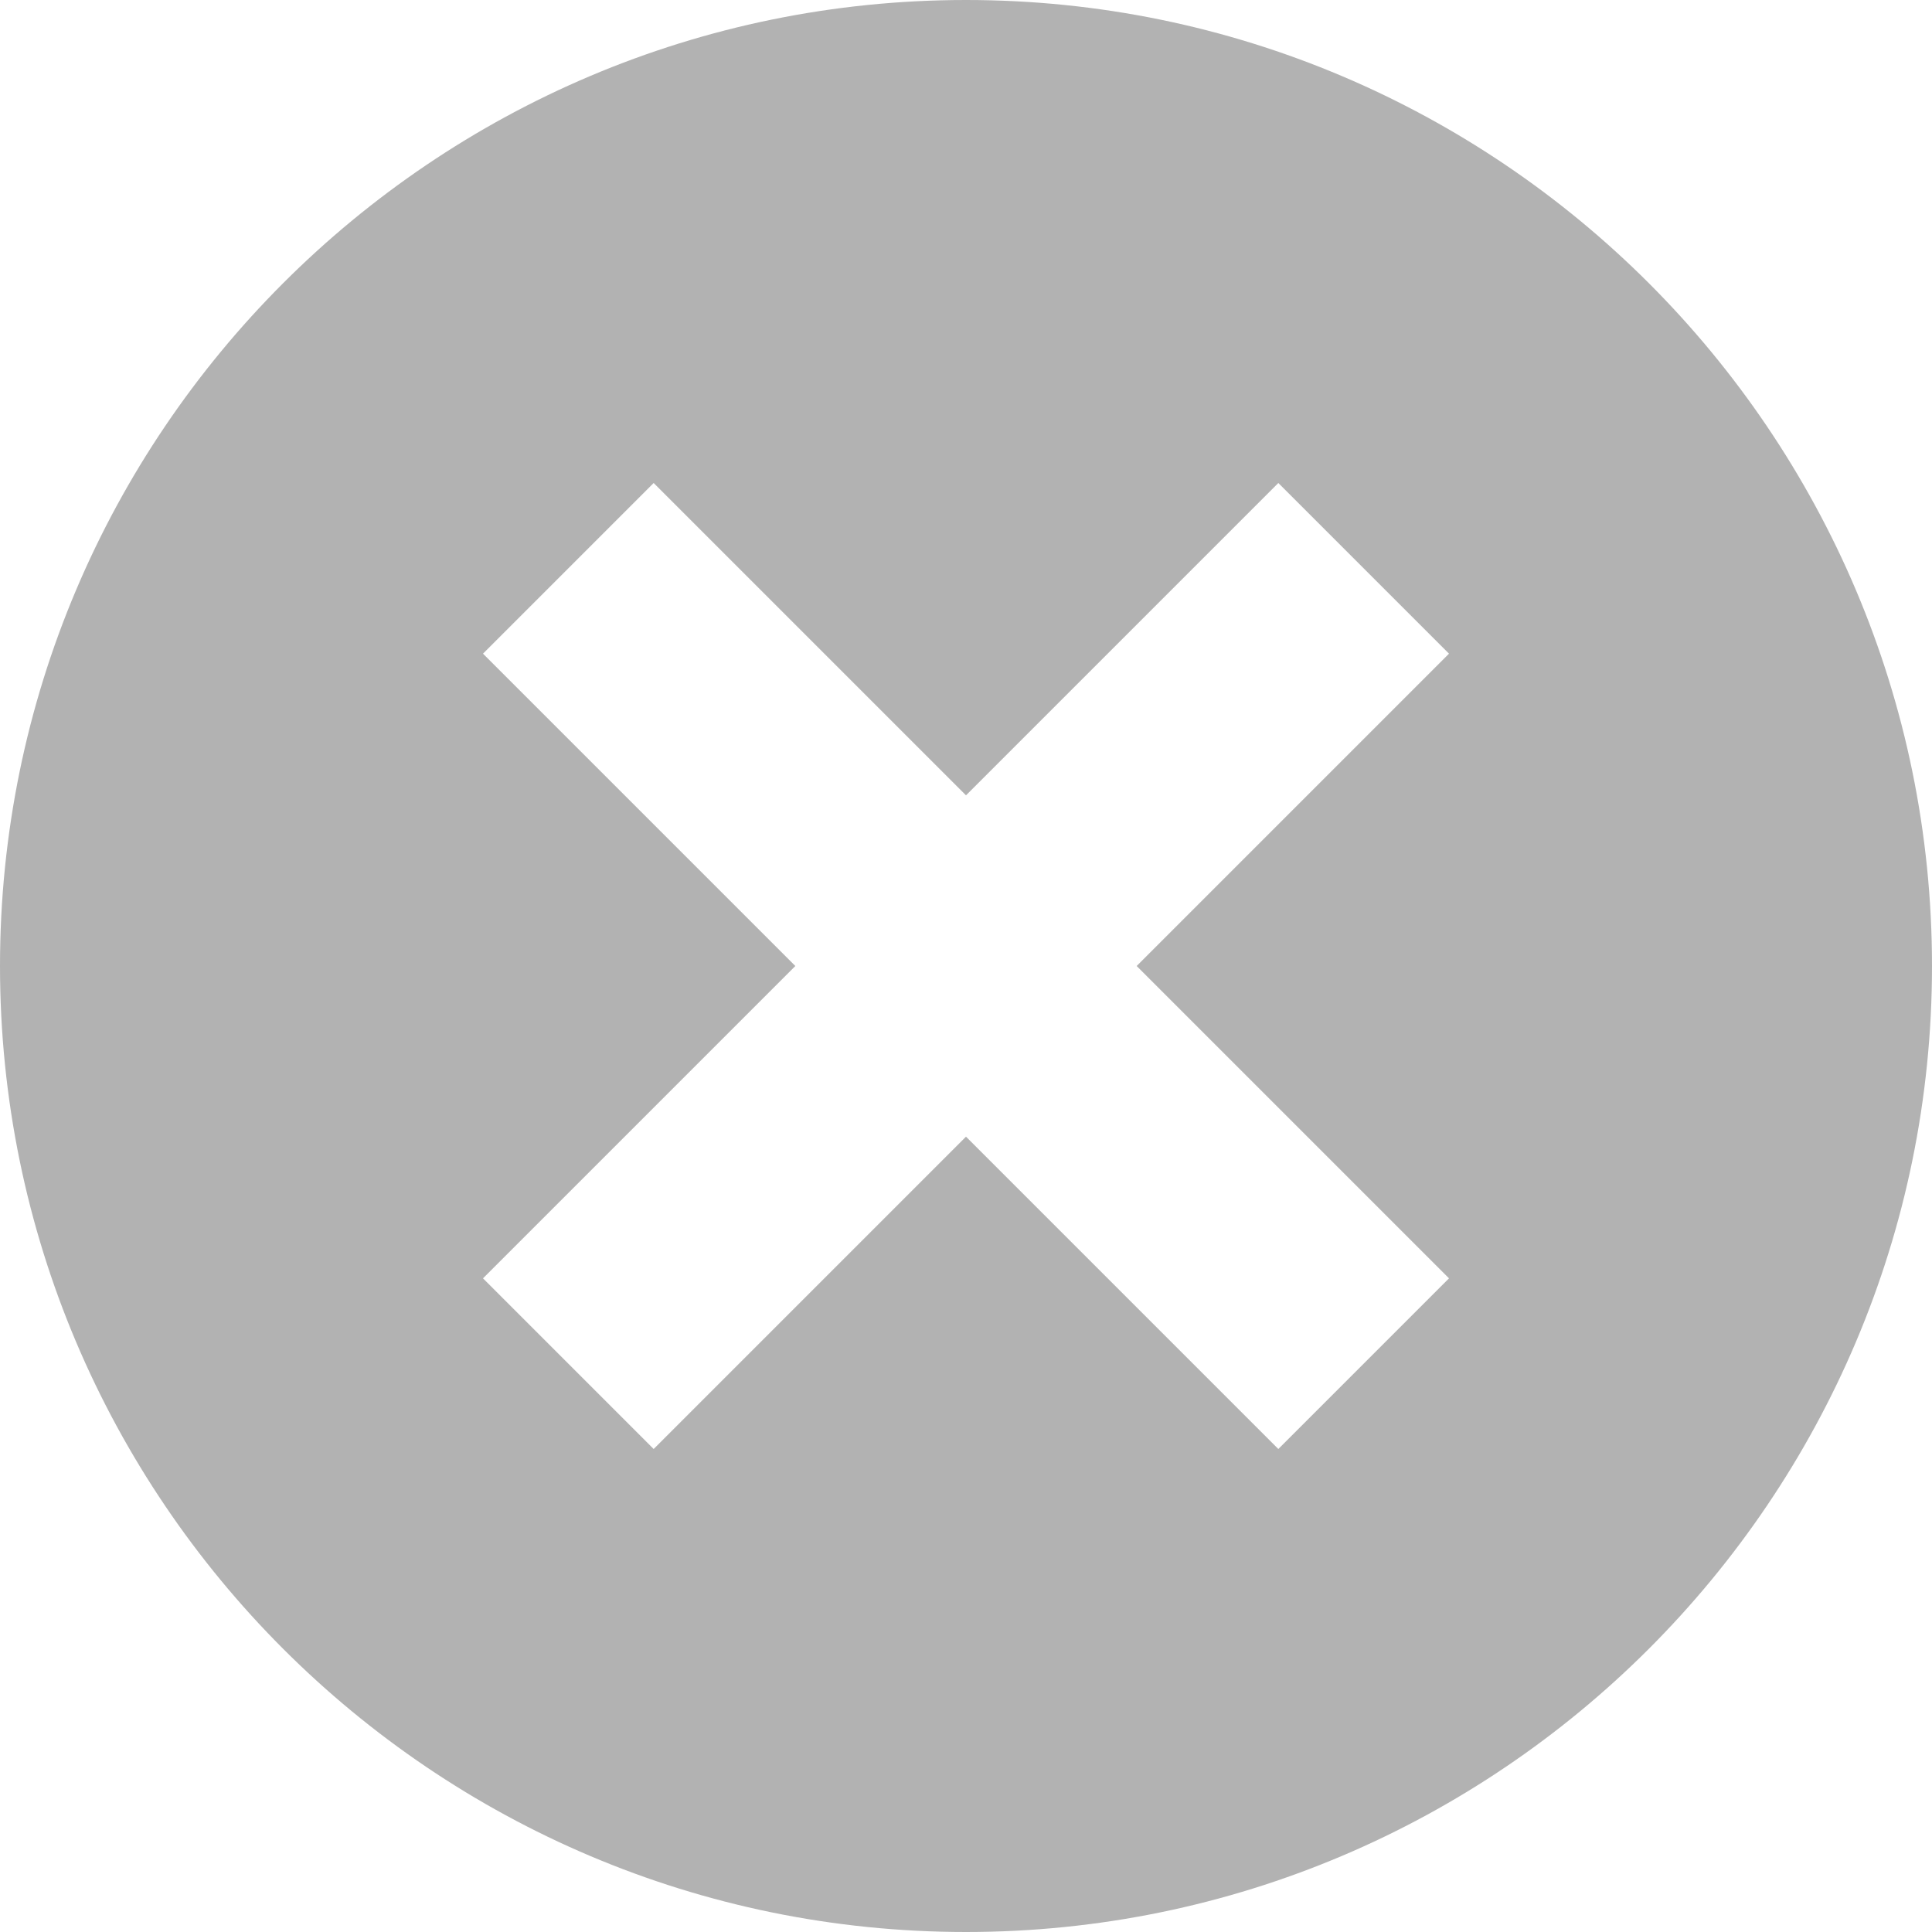
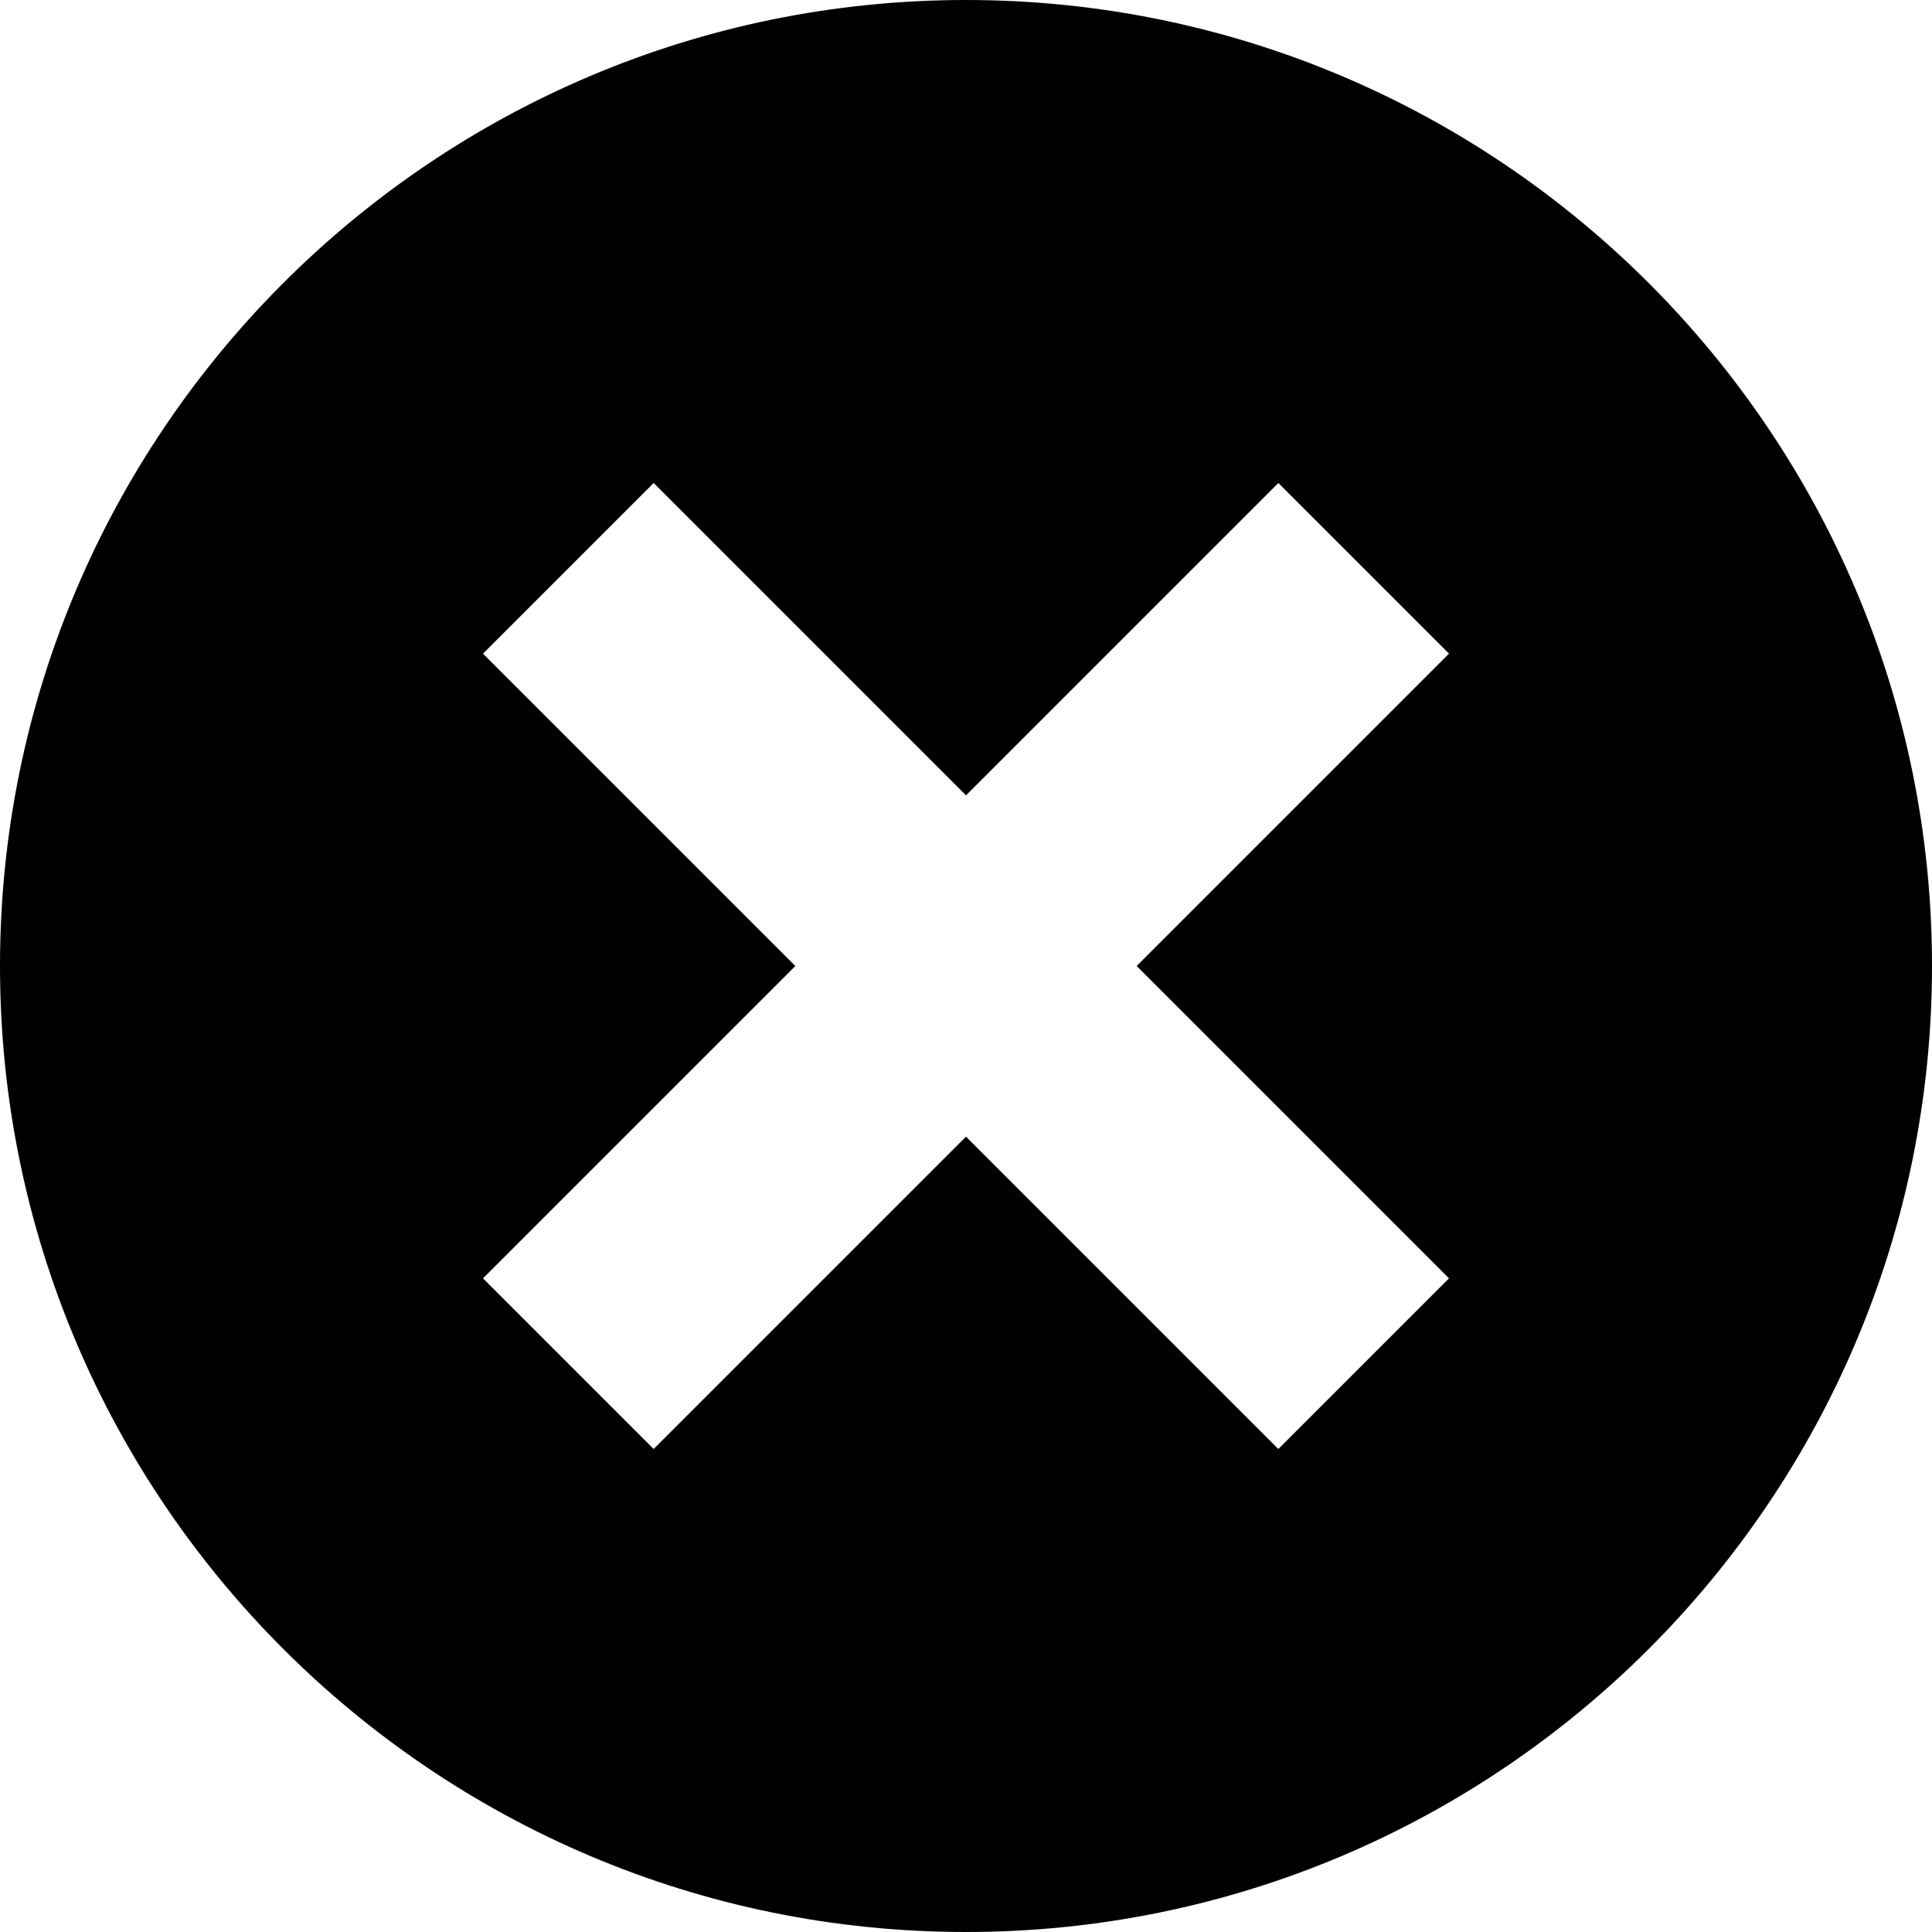
- <svg xmlns="http://www.w3.org/2000/svg" width="100%" height="100%" viewBox="0 0 12 12" fill="#B2B2B2">
+ <svg xmlns="http://www.w3.org/2000/svg" width="100%" height="100%" viewBox="0 0 12 12" fill="currentColor">
  <path d="M6 0C2.69 0 0 2.69 0 6C0 9.31 2.69 12 6 12C9.31 12 12 9.31 12 6C12 2.69 9.31 0 6 0ZM9 7.94L7.94 9L6 7.06L4.06 9L3 7.94L4.94 6L3 4.06L4.06 3L6 4.94L7.94 3L9 4.06L7.06 6L9 7.94Z" />
</svg>
